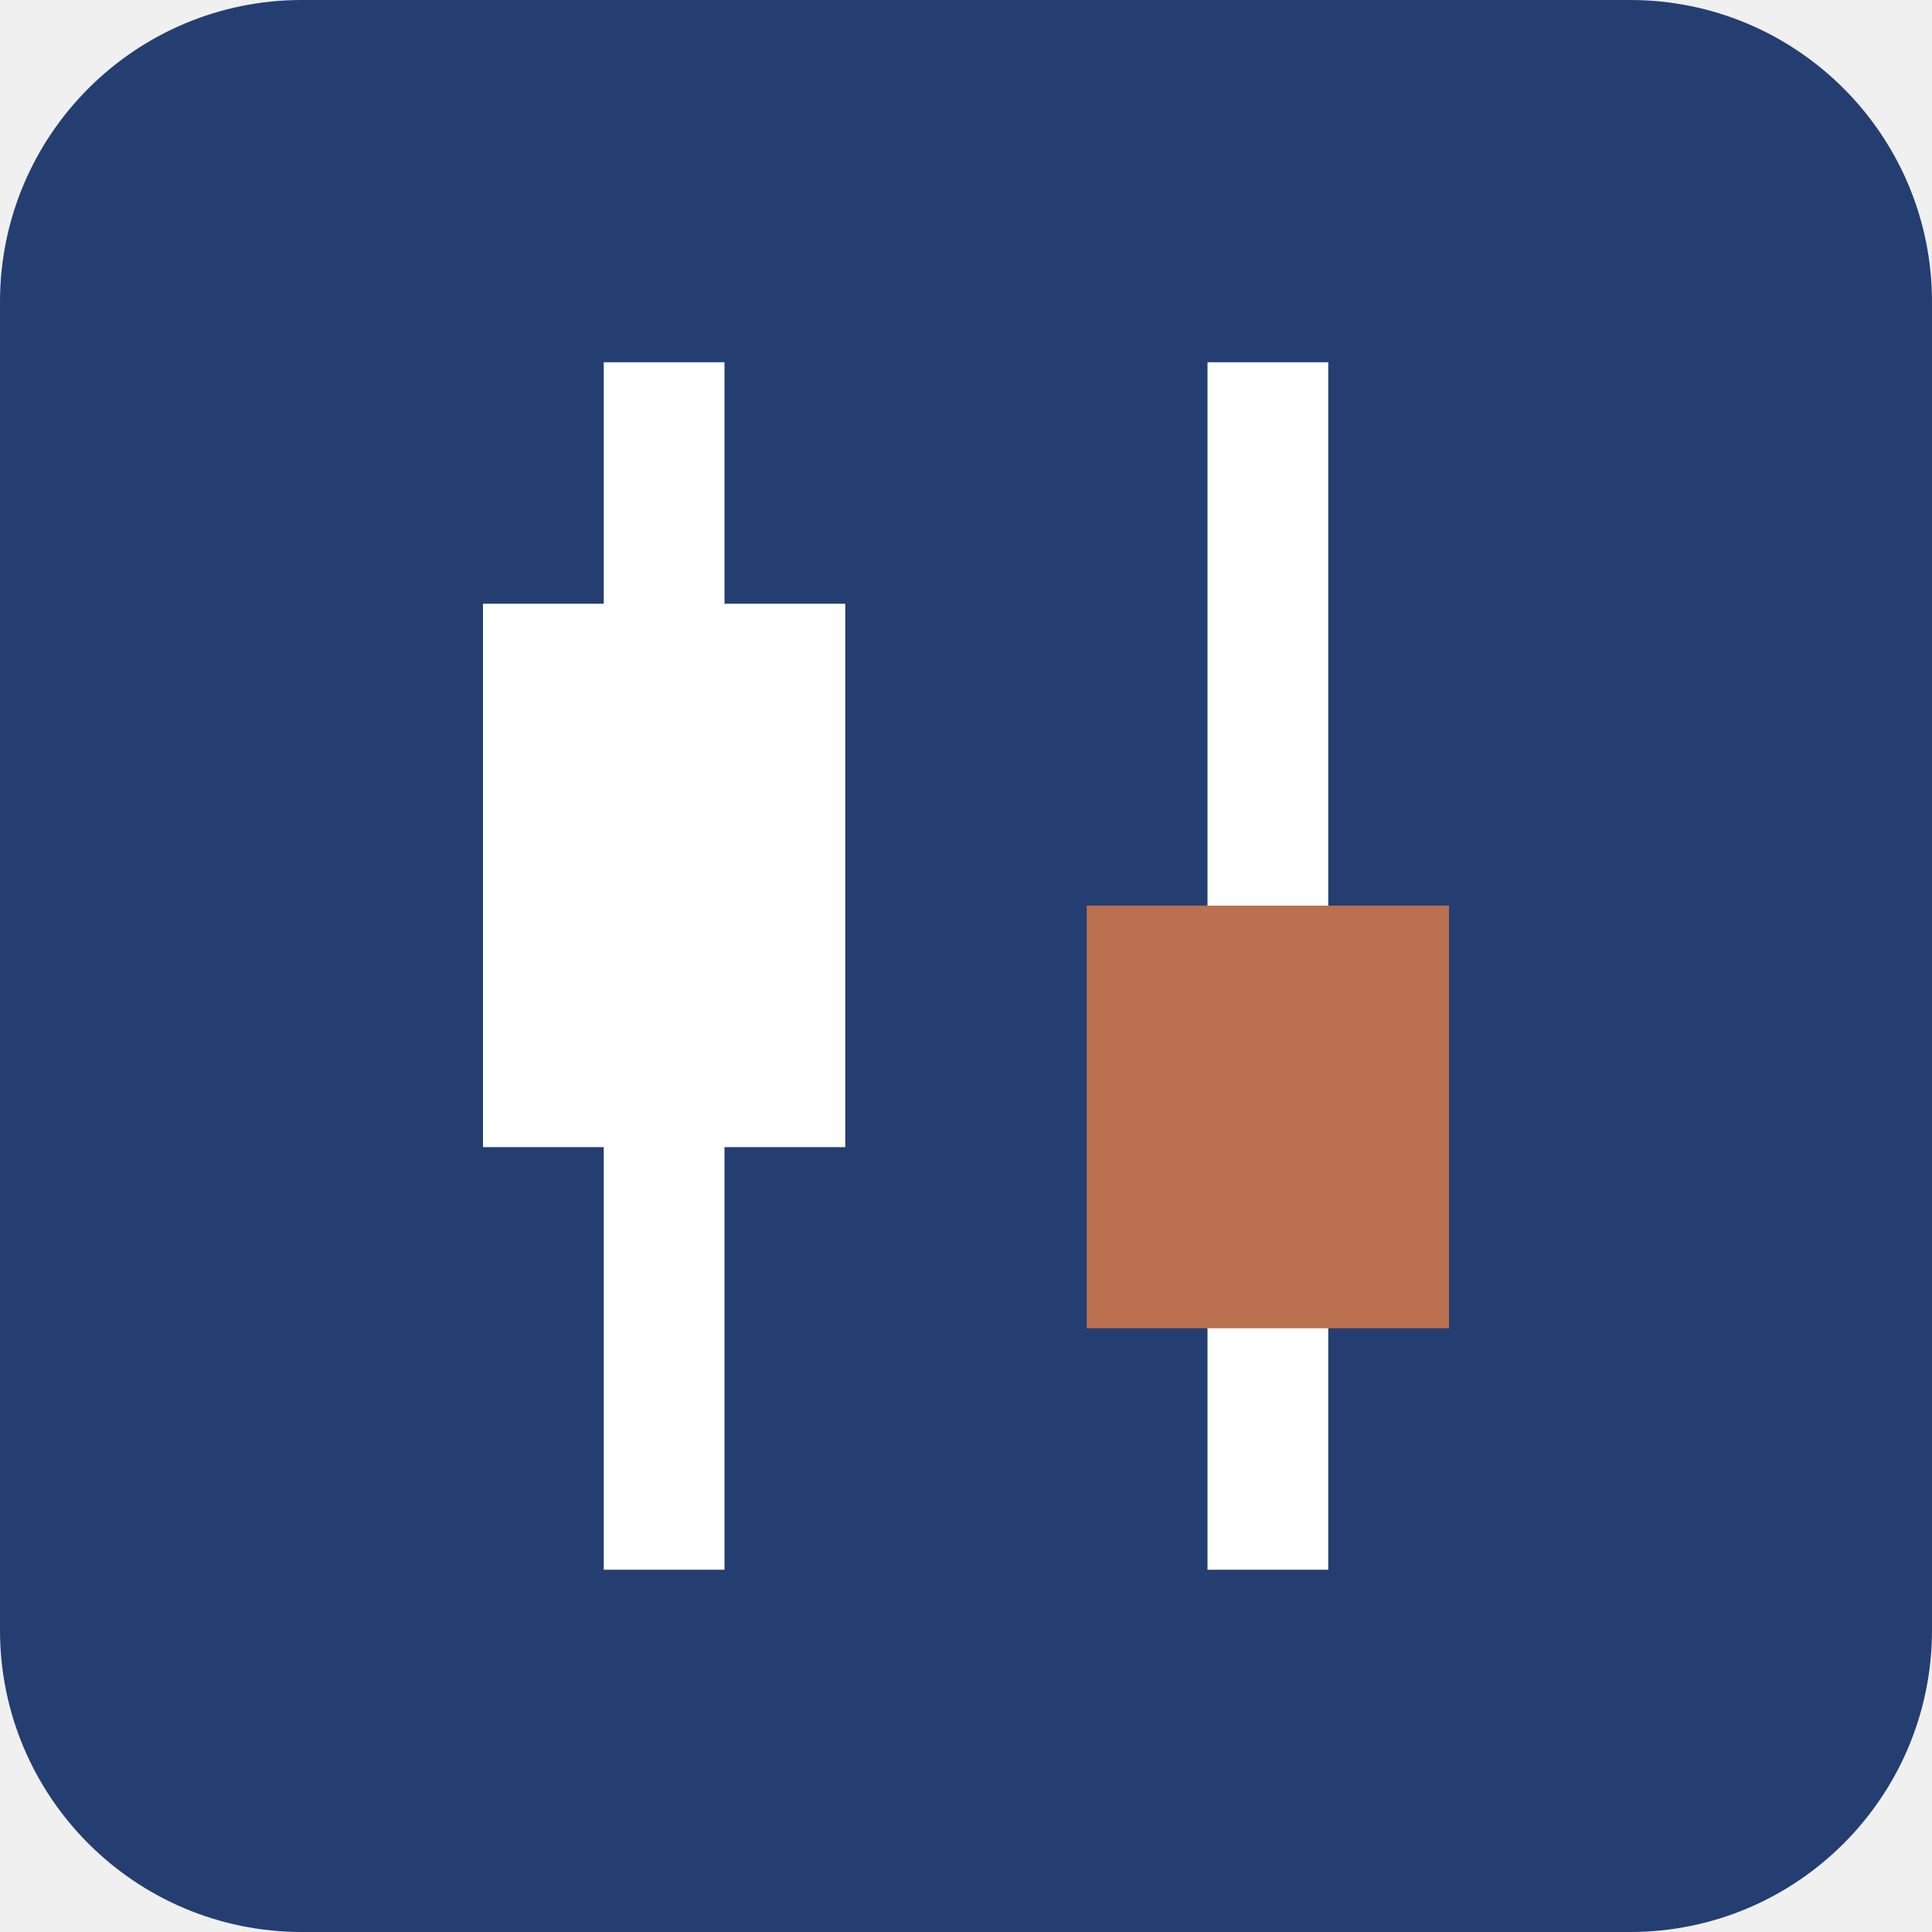
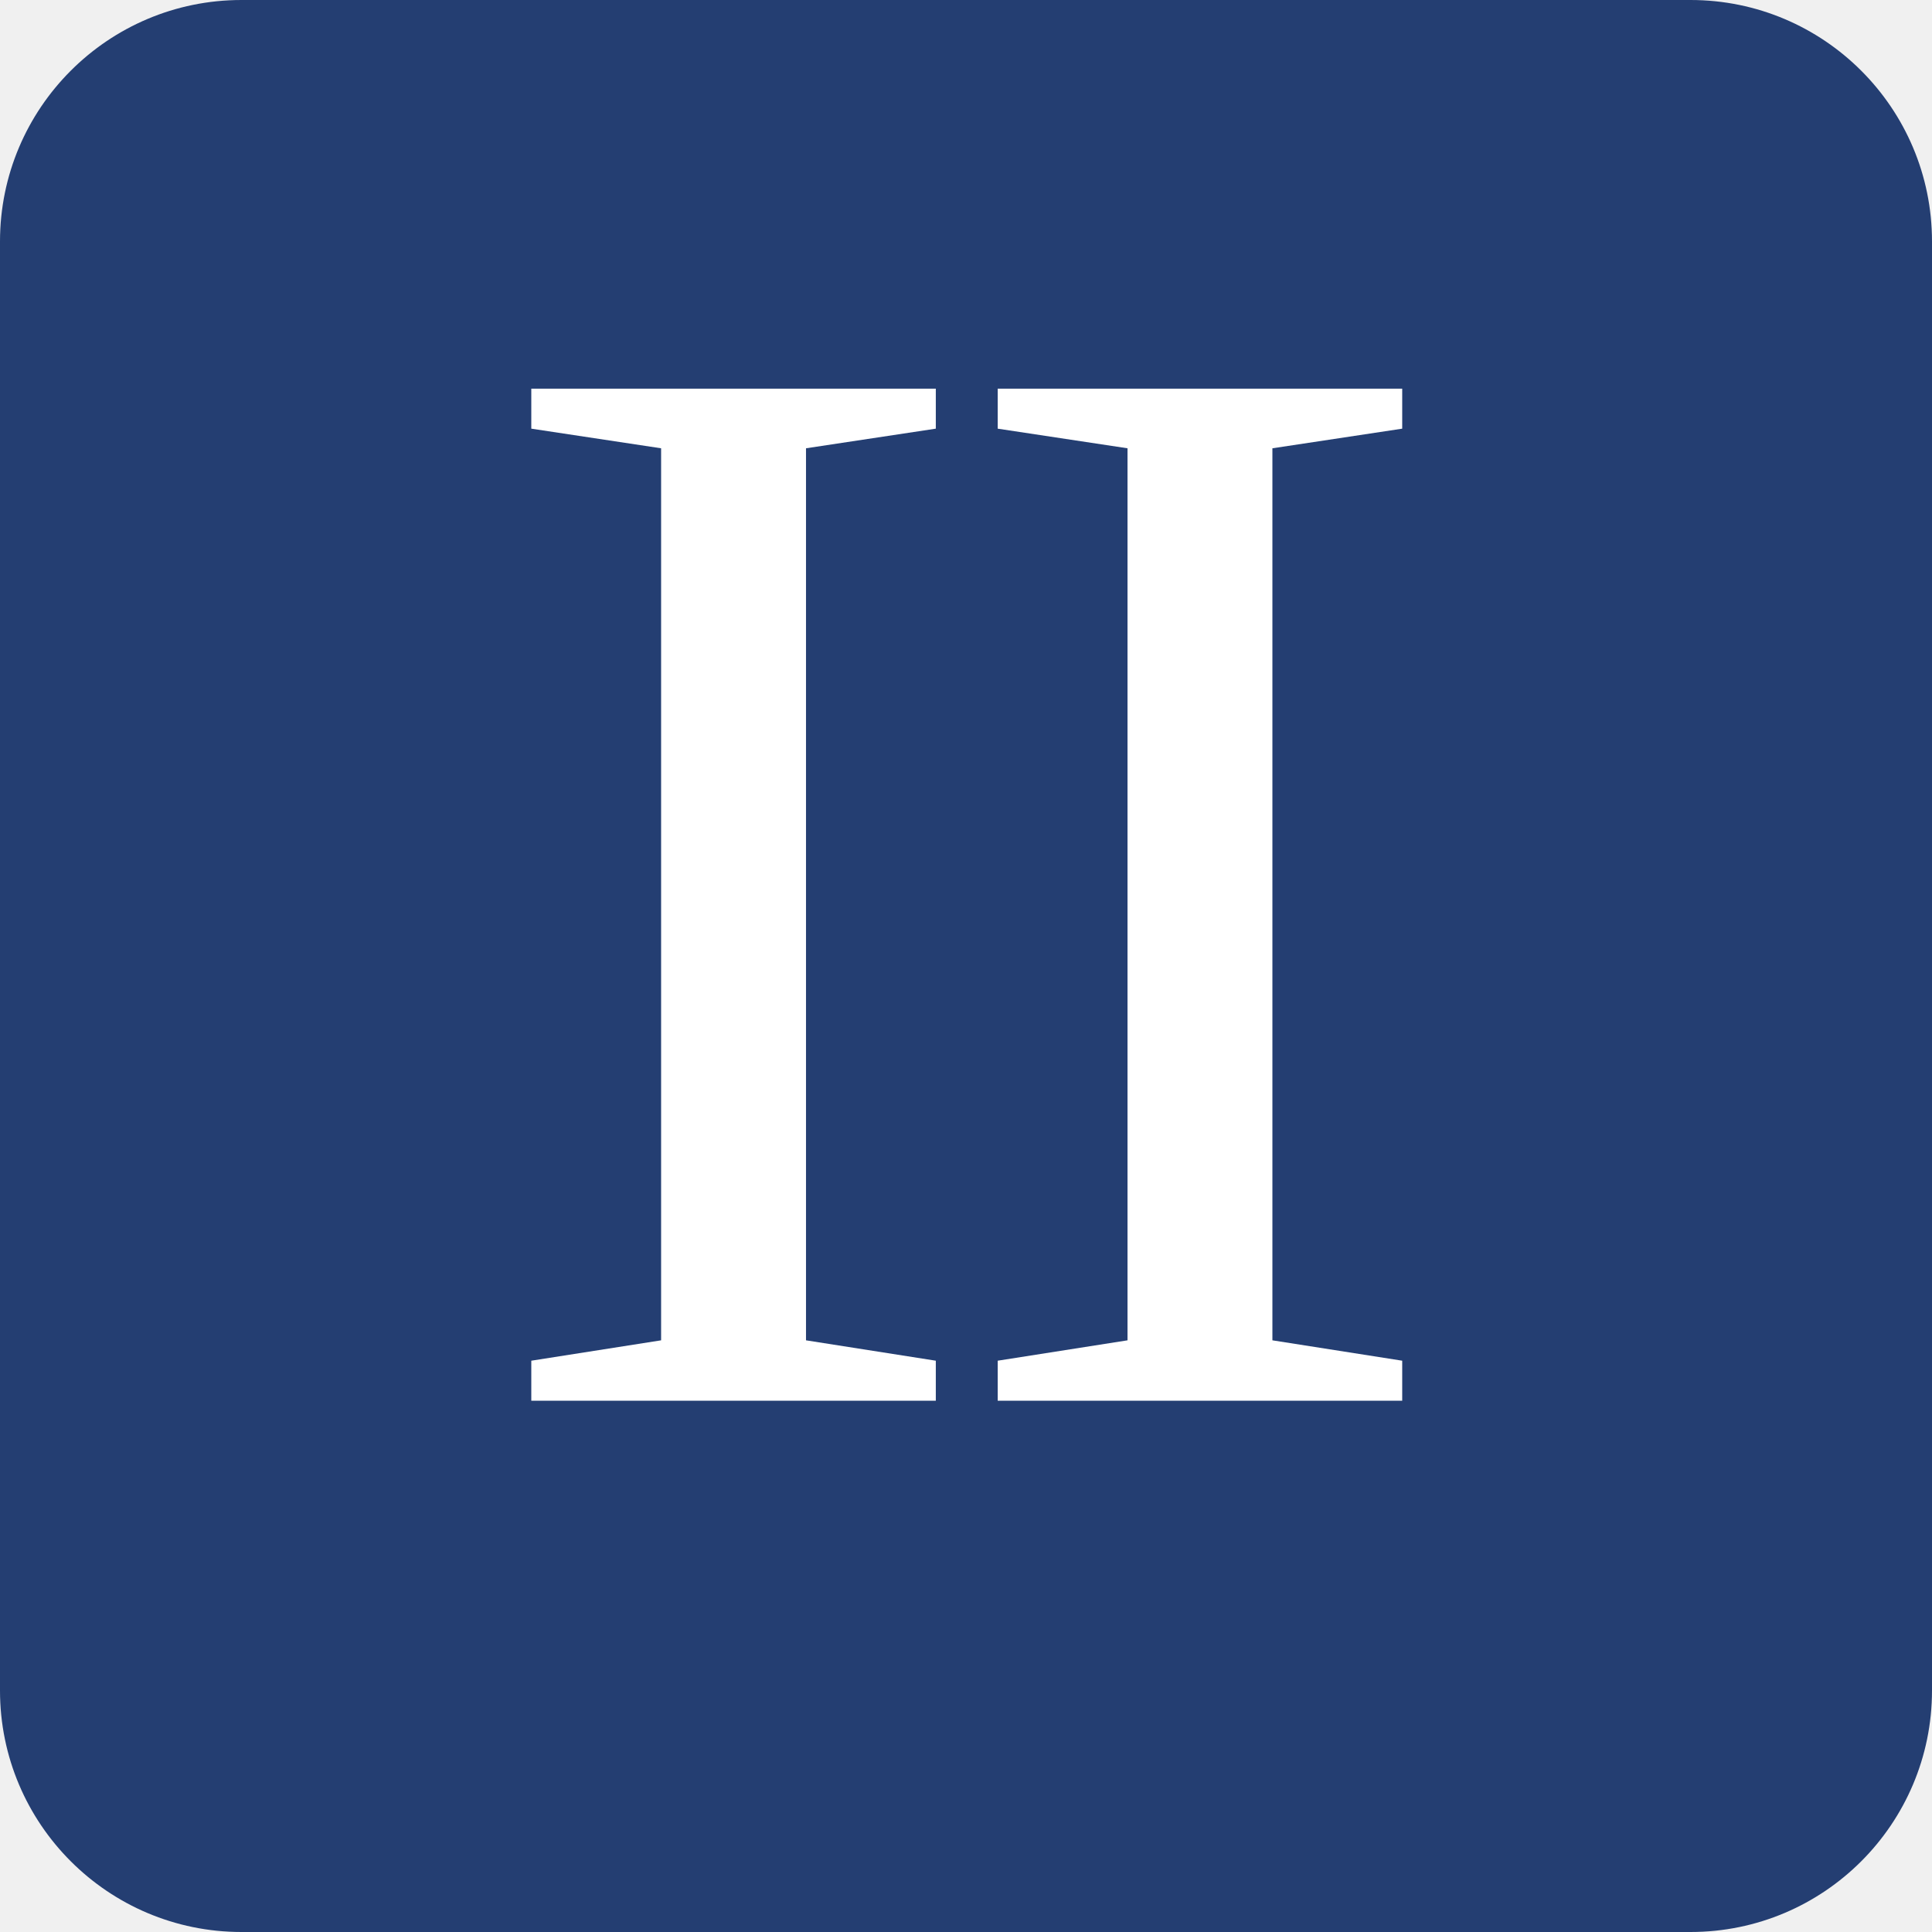
- <svg xmlns="http://www.w3.org/2000/svg" viewBox="0 0 32 32">
-   <rect width="32" height="32" rx="5" fill="#243e72" />
-   <path d="M11 6v20M21 6v20" stroke="#fff" stroke-width="2" />
-   <rect x="8" y="10" width="6" height="9" fill="#fff" />
-   <rect x="18" y="15" width="6" height="7" fill="#bb704f" />
+ <svg xmlns="http://www.w3.org/2000/svg" viewBox="0 0 40 40">
+   <rect width="40" height="40" rx="5" fill="#243e72" />
+   <text x="20" y="29" text-anchor="middle" font-family="Times New Roman,Times,serif" font-size="32" letter-spacing="-1" fill="#fff">II</text>
</svg>
